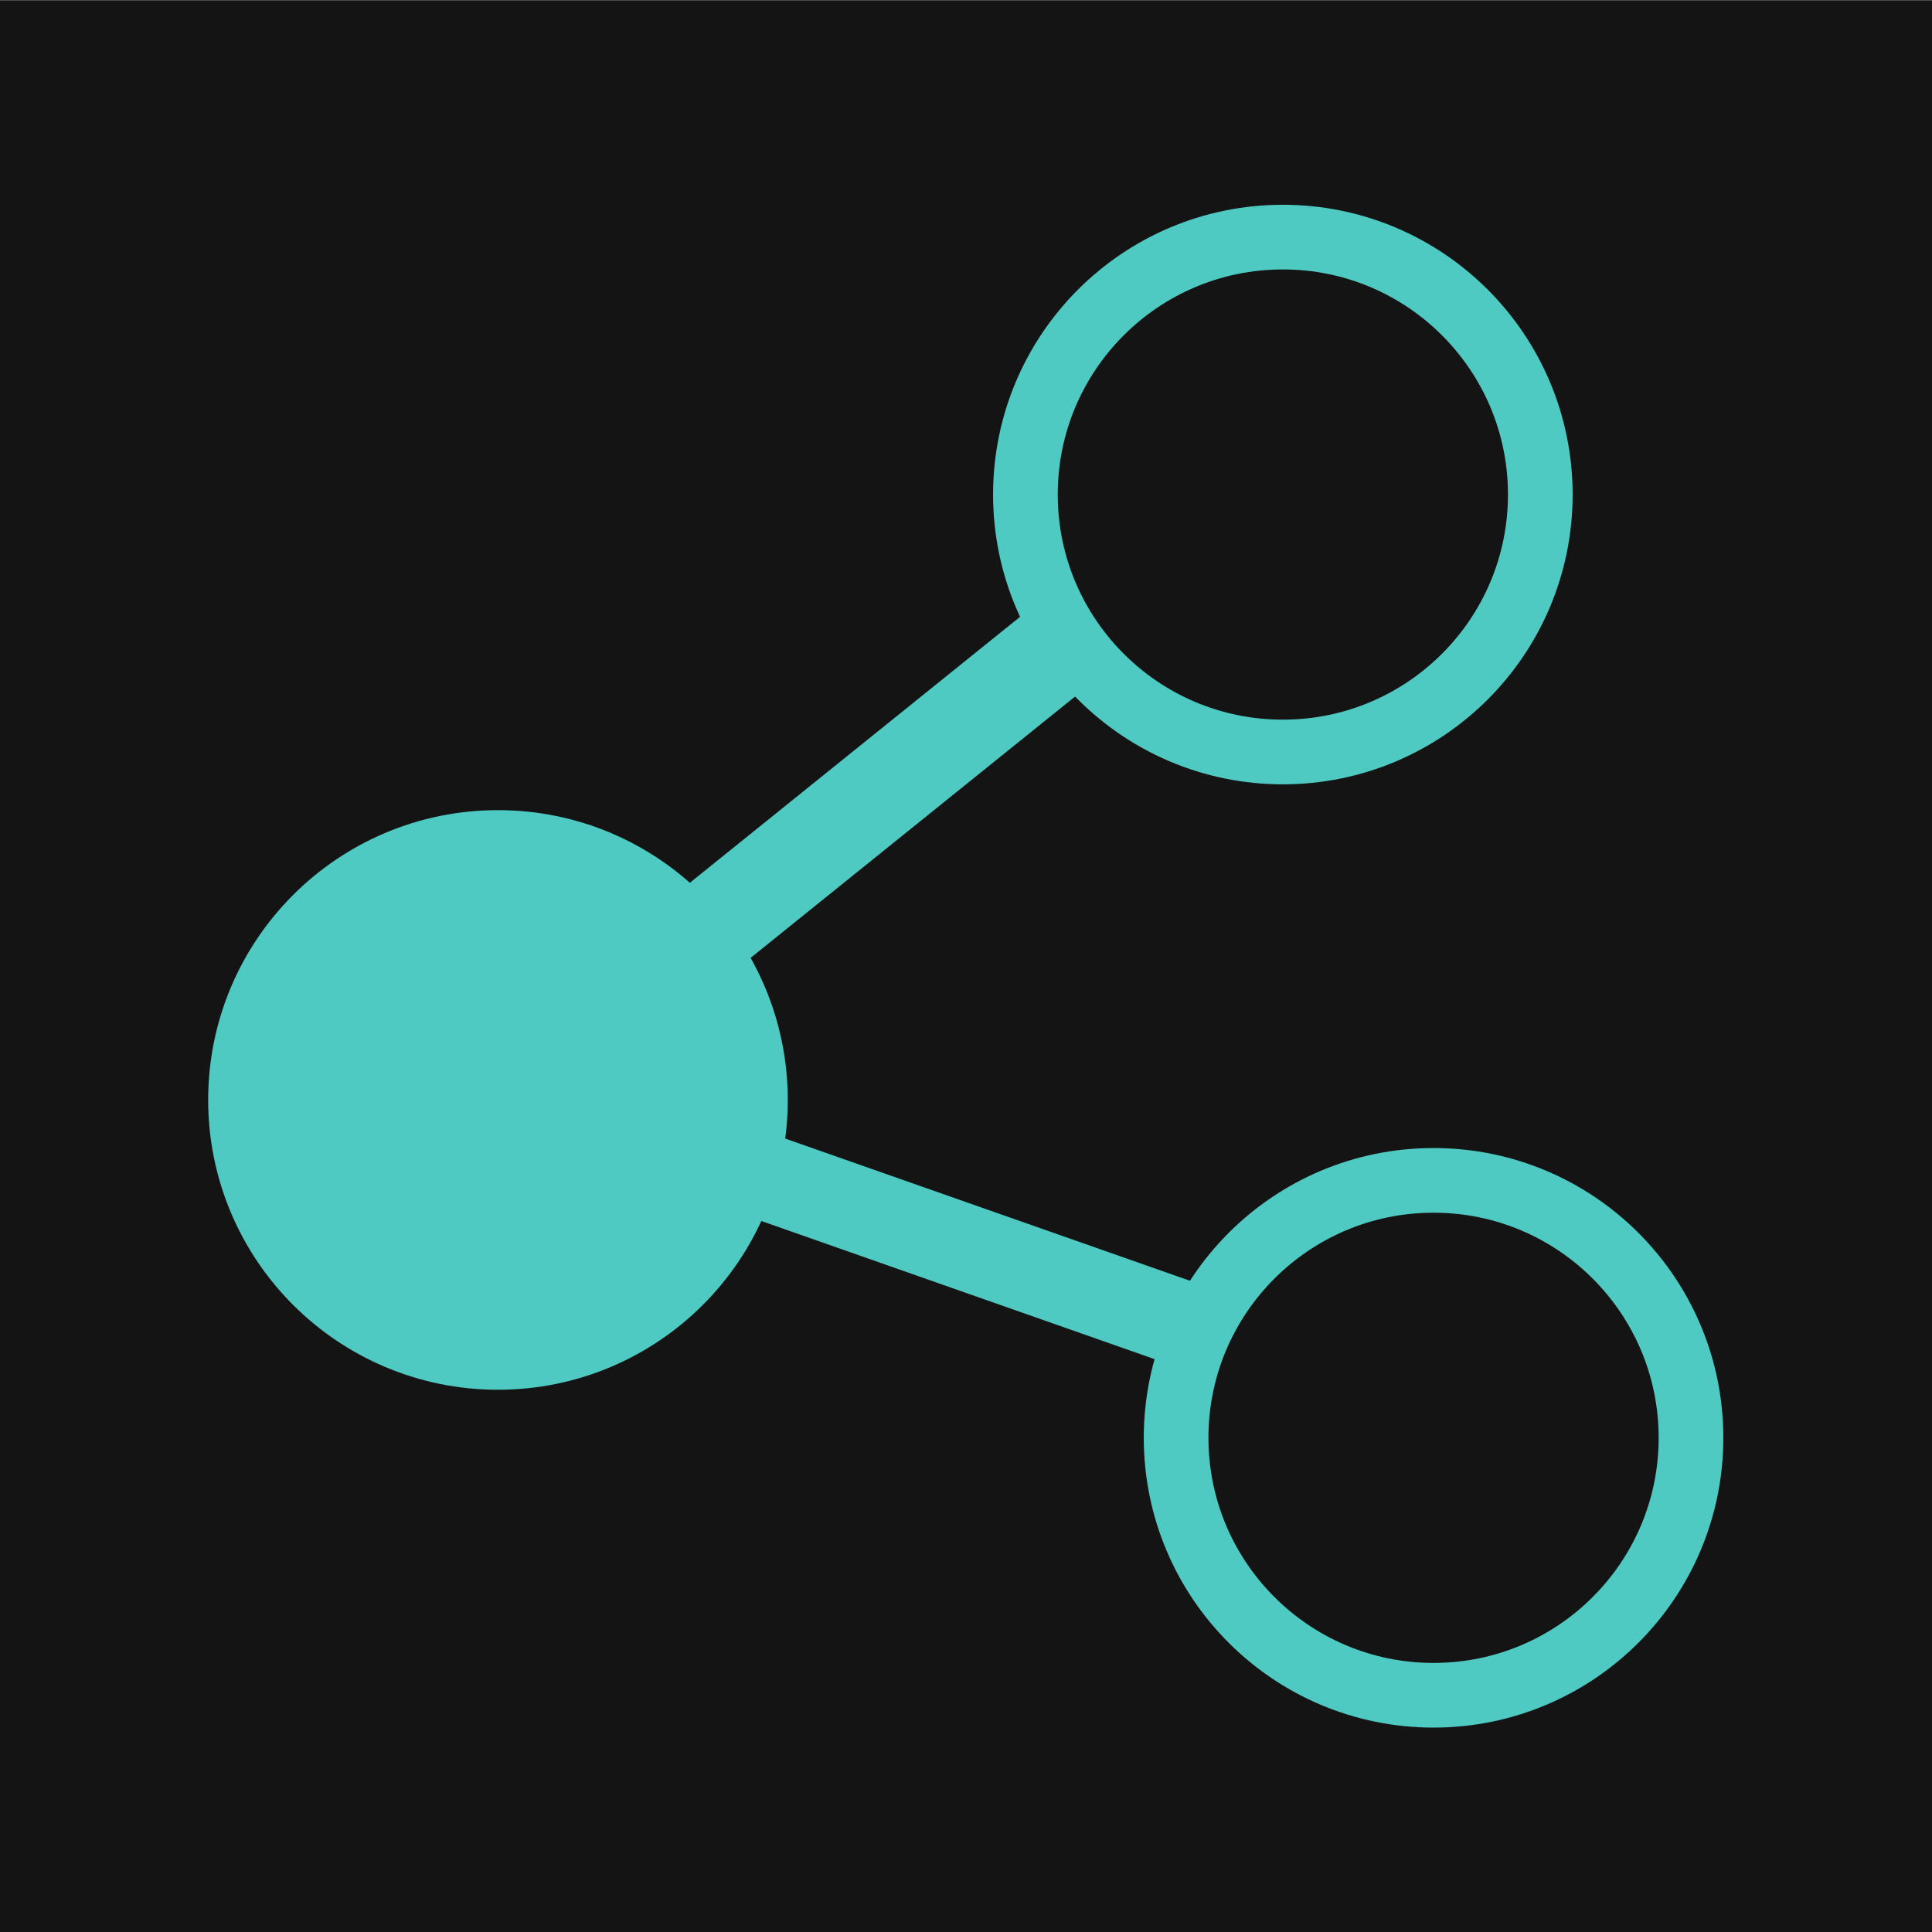
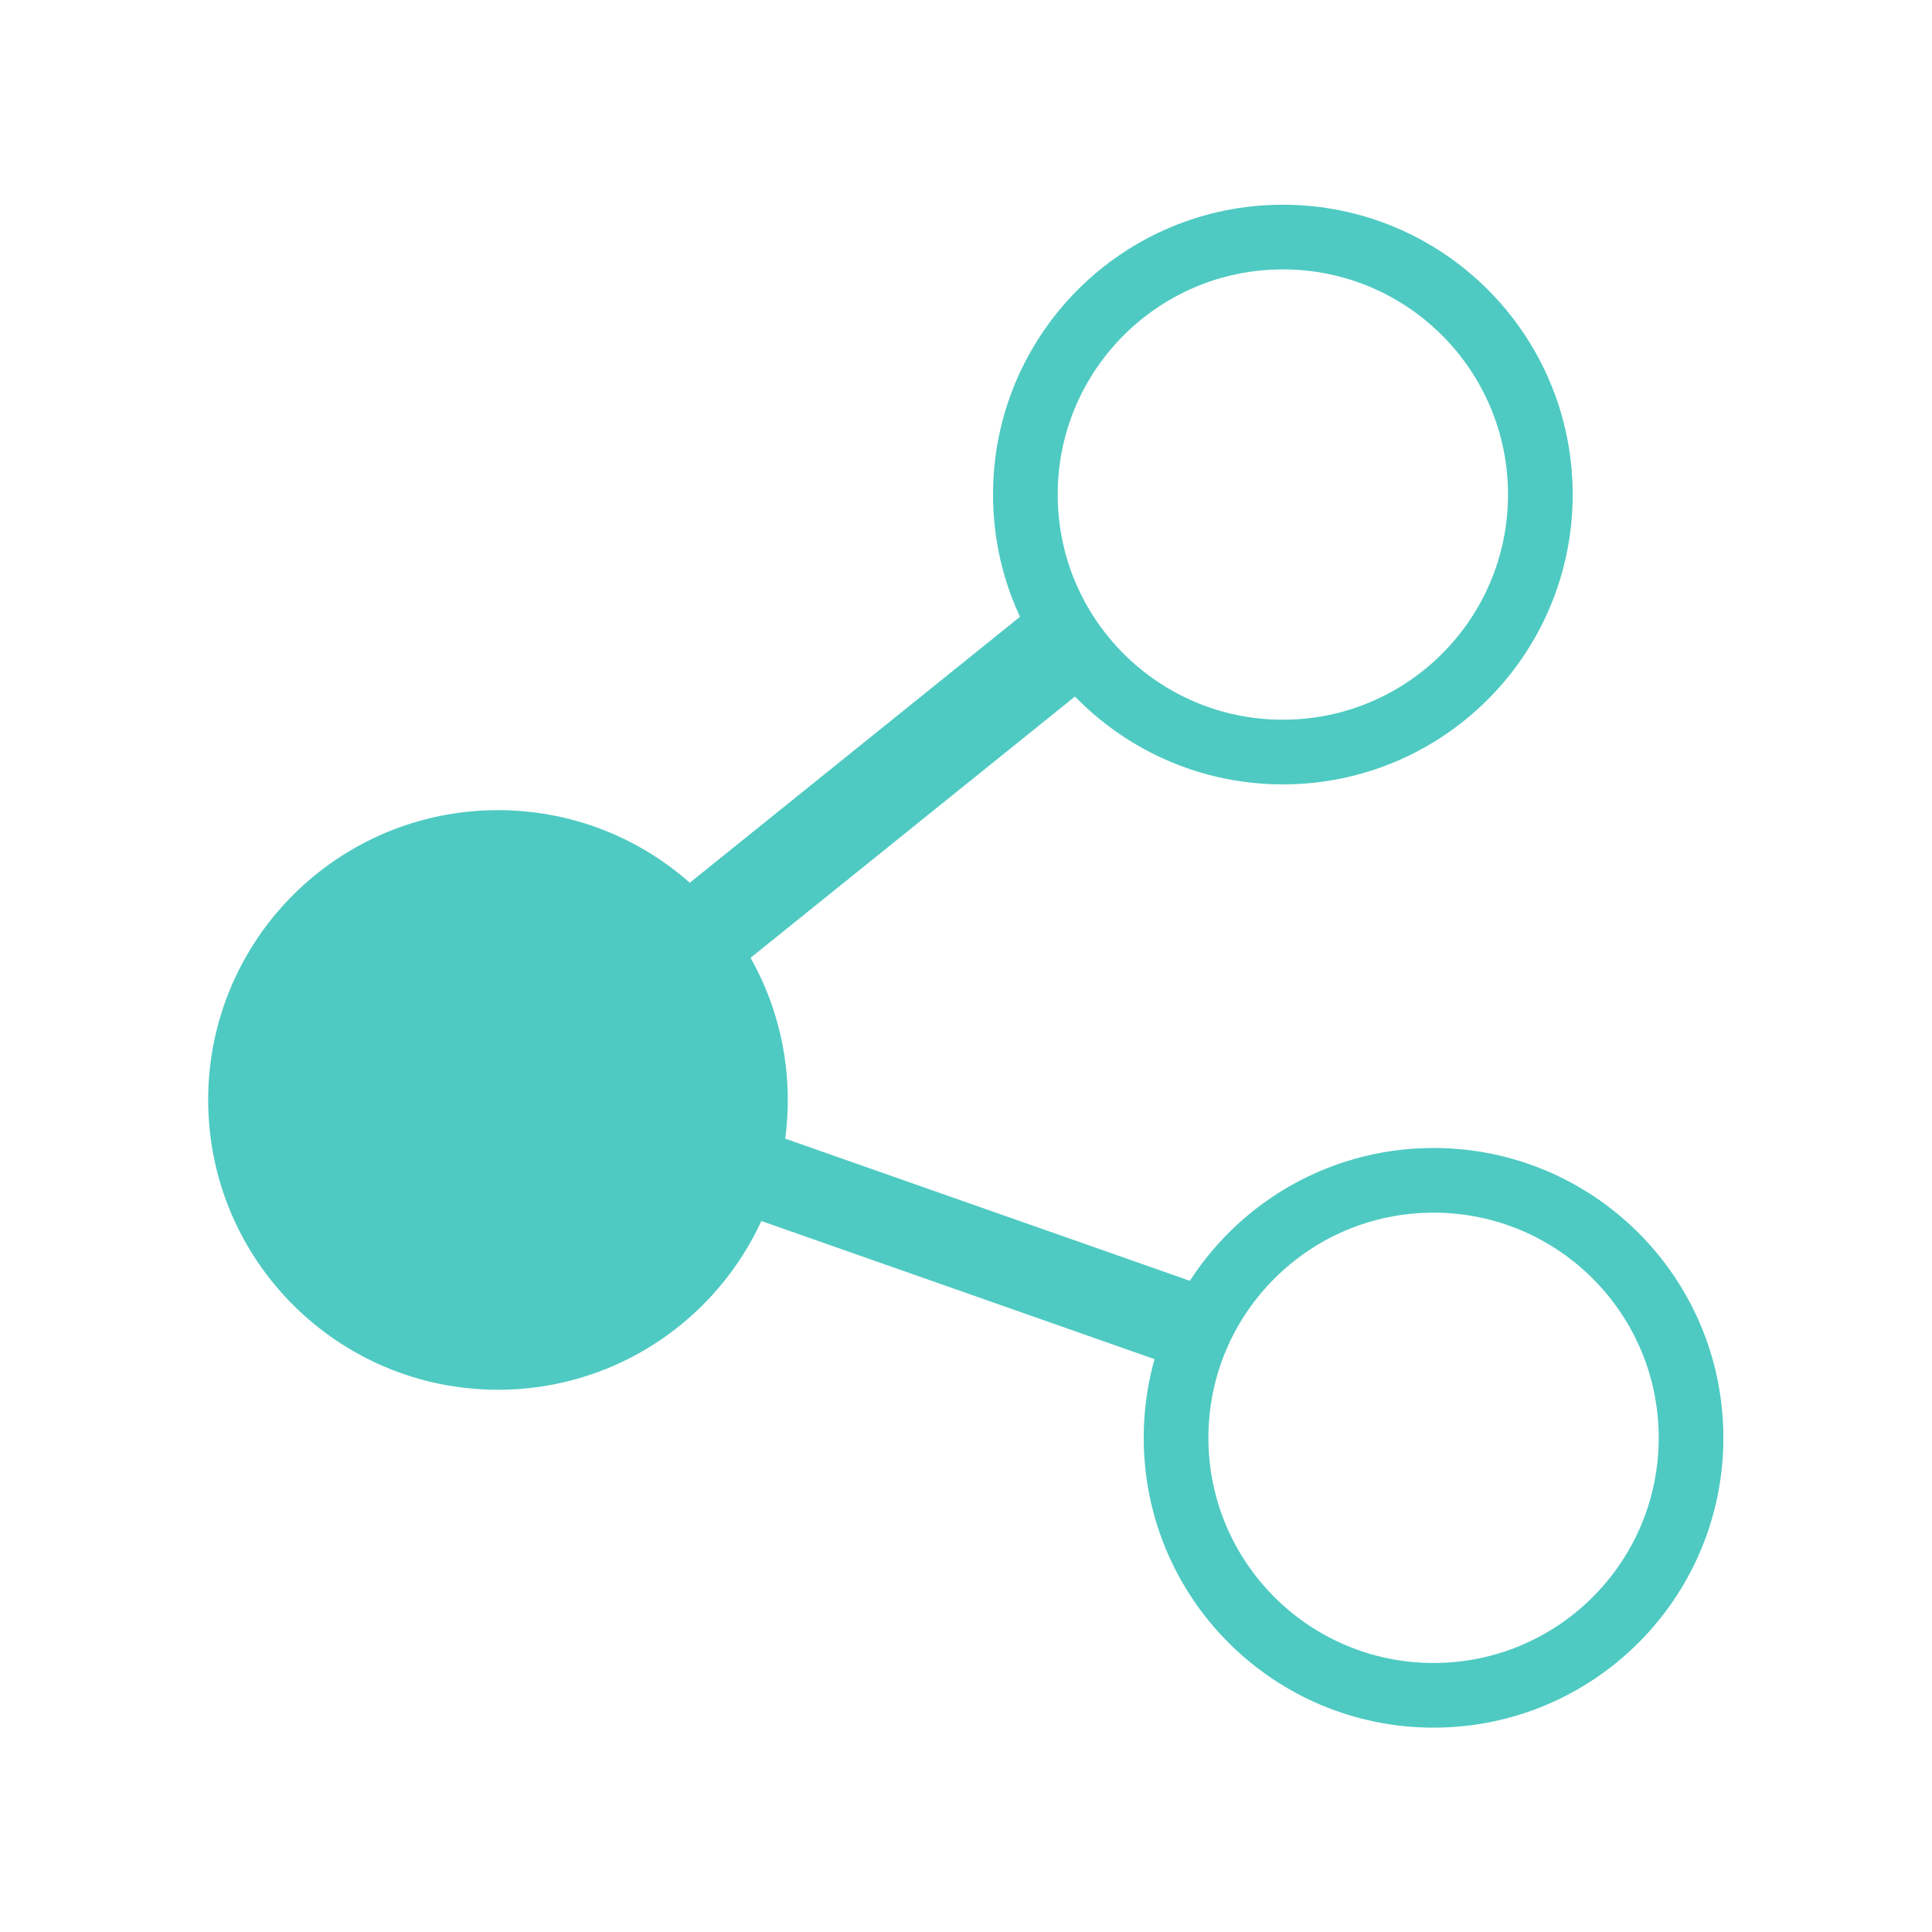
<svg xmlns="http://www.w3.org/2000/svg" id="svg7986" width="40" height="40" version="1.1" viewBox="0 0 10.583 10.583">
-   <g id="layer1" transform="translate(0 -286.42)">
-     <g id="g6747" transform="matrix(.26458 0 0 .26458 -47.561 266.74)">
-       <rect id="rect827-7-5-0" x="179.76" y="74.386" width="40" height="40" fill="#141414" />
-       <g stroke="#4ecac2" stroke-linejoin="round">
-         <circle id="path1170-3" cx="190.07" cy="97.155" r="4.777" fill="#4ecac2" stroke-width="2.446" />
-         <circle id="path1170-6-7" cx="206.32" cy="84.621" r="5.33" fill="none" stroke-width="1.339" />
-         <circle id="path1170-6-1-5" cx="209.44" cy="104.15" r="5.33" fill="none" stroke-width="1.339" />
-       </g>
-       <rect id="rect1202-9" transform="rotate(-38.849)" x="81.187" y="193.88" width="21.289" height="2" fill="#4ecac2" />
-       <rect id="rect1202-8-2" transform="rotate(19.357)" x="207.85" y="27.447" width="18.884" height="1.774" fill="#4ecac2" />
-     </g>
+   <defs id="defs534" />
+   <g stroke="#4ecac2" stroke-linejoin="round" id="g525" transform="matrix(0.26458,0,0,0.26458,-47.561,-19.68)">
+     <circle id="path1170-3" cx="190.07" cy="97.155" r="4.777" fill="#4ecac2" stroke-width="2.446" />
+     <circle id="path1170-6-7" cx="206.32" cy="84.621" r="5.331" fill="none" stroke-width="1.339" />
+     <circle id="path1170-6-1-5" cx="209.44" cy="104.15" r="5.331" fill="none" stroke-width="1.339" />
  </g>
+   <rect id="rect1202-9" transform="rotate(-38.849)" x="-3.215" y="6.136" width="5.633" height="0.529" fill="#4ecac2" style="stroke-width:0.265" />
+   <rect id="rect1202-8-2" transform="rotate(19.357)" x="3.598" y="4.459" width="4.996" height="0.469" fill="#4ecac2" style="stroke-width:0.265" />
</svg>
